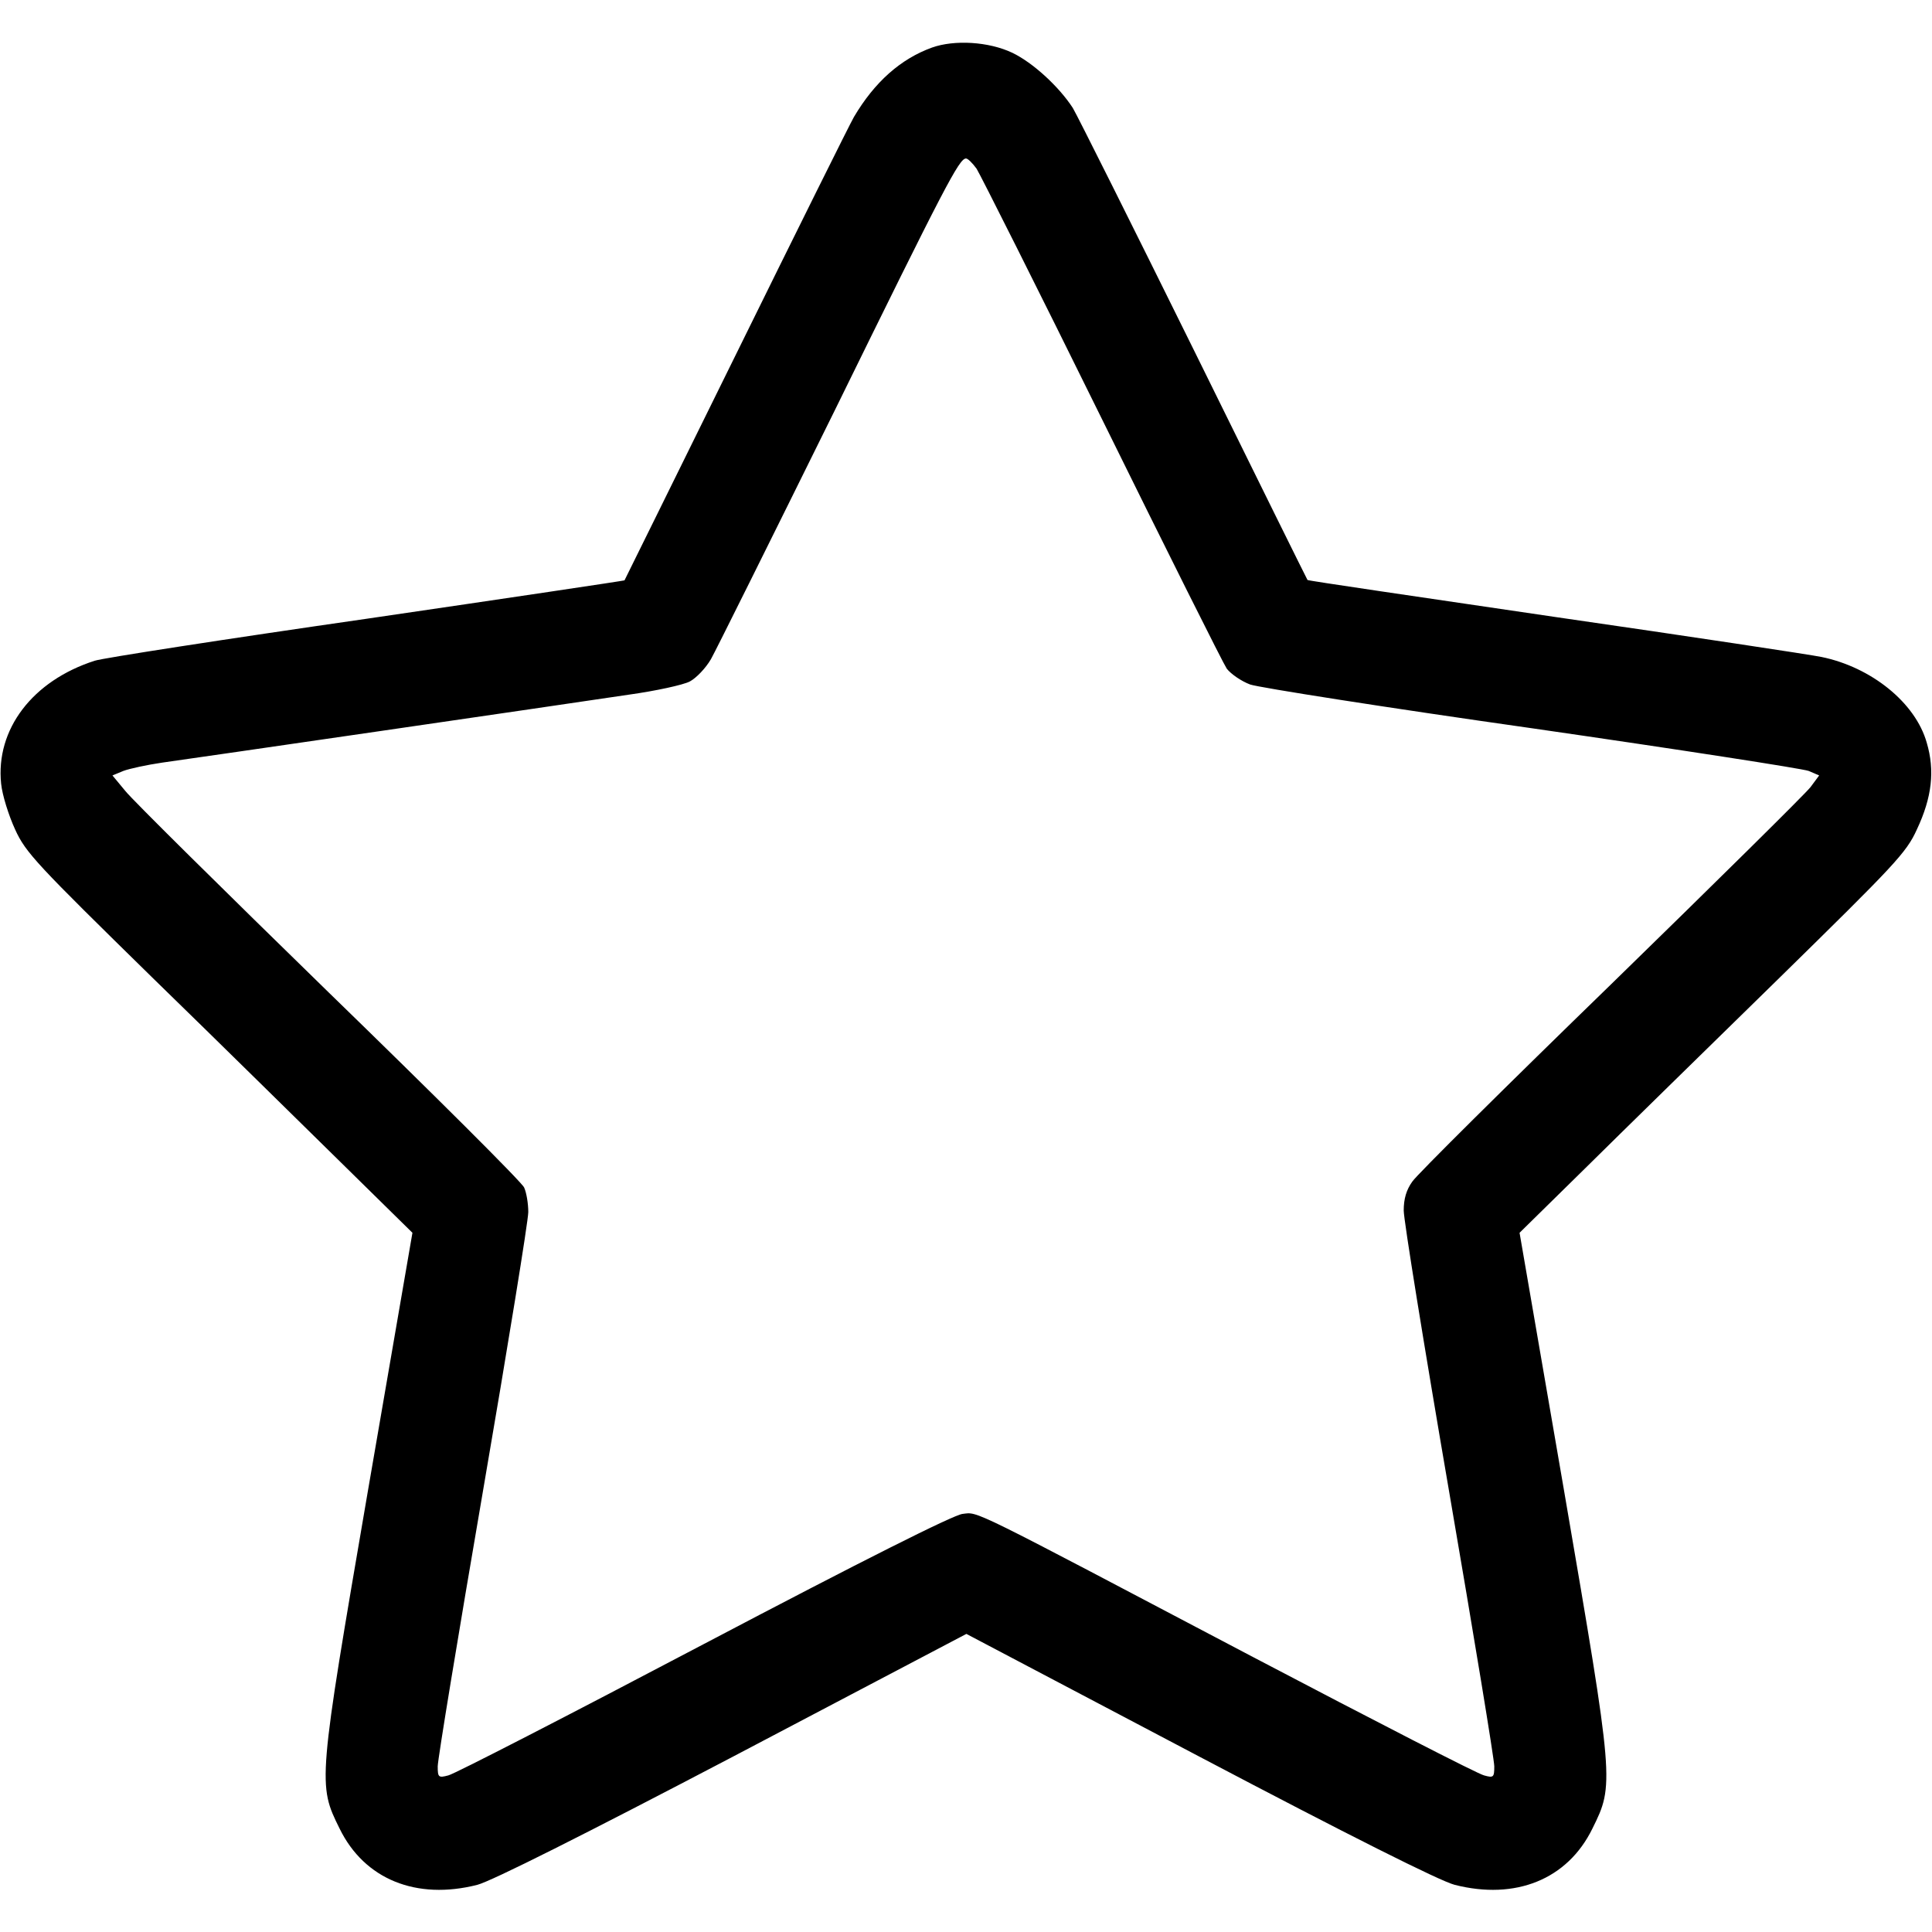
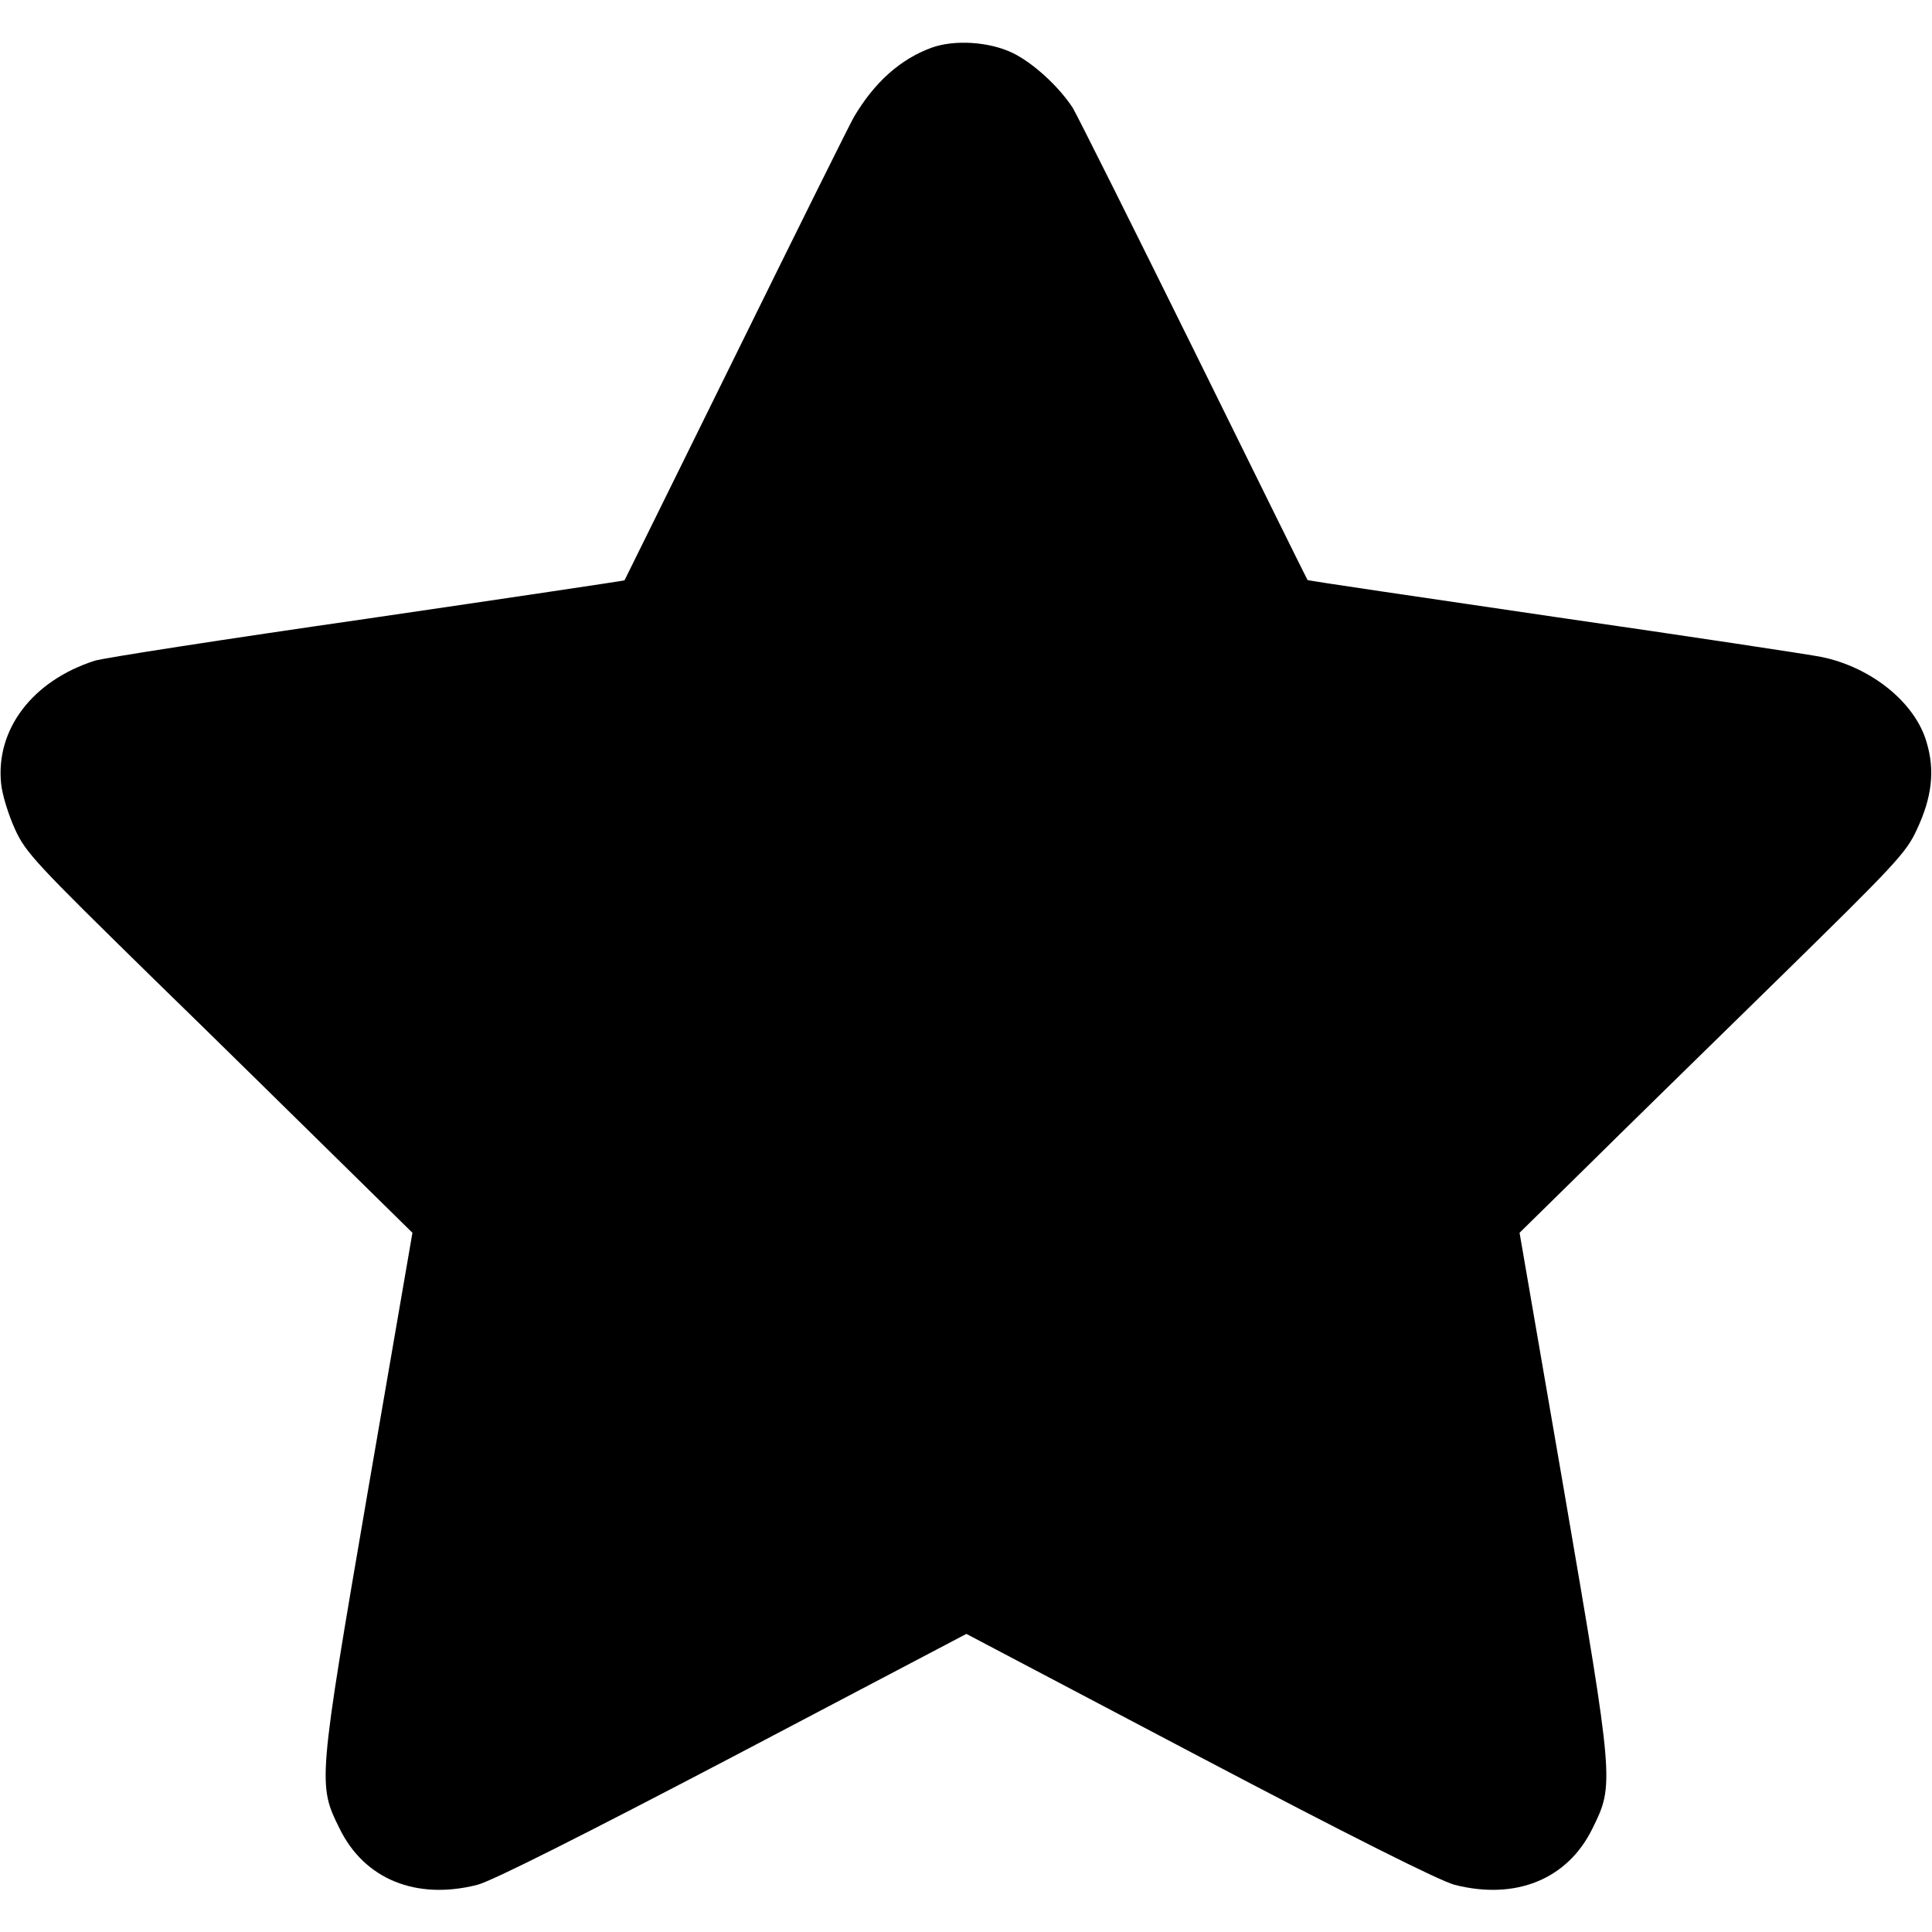
<svg xmlns="http://www.w3.org/2000/svg" version="1.0" width="512pt" height="512pt" viewBox="0 0 512 512" preserveAspectRatio="xMidYMid meet">
  <g transform="translate(0,512) scale(0.1,-0.1)" fill="#000000" stroke="none">
-     <path d="M2470 4994 c-83 -30 -152 -91 -207 -184 -11 -19 -152 -303 -313 -630 -161 -327 -294 -596 -295 -598 -1 -1 -309 -47 -685 -102 -375 -54 -698 -104 -719 -111 -165 -53 -263 -182 -248 -326 3 -30 20 -84 37 -121 28 -62 58 -93 363 -392 183 -178 412 -404 511 -501 l179 -176 -118 -684 c-133 -775 -133 -778 -75 -895 66 -135 204 -190 365 -149 38 10 283 133 678 340 l618 325 617 -325 c395 -208 638 -330 677 -340 161 -41 299 14 365 149 58 117 58 120 -75 895 l-118 684 174 171 c96 95 326 320 511 501 310 304 340 335 368 397 40 85 48 156 26 230 -30 106 -147 200 -279 227 -29 6 -346 54 -706 106 -360 53 -655 96 -656 98 -1 1 -136 274 -300 607 -164 332 -309 622 -322 644 -37 57 -106 120 -160 146 -63 30 -154 35 -213 14z m118 -321 c10 -16 160 -314 332 -663 172 -349 321 -647 331 -662 11 -14 38 -33 62 -42 23 -8 359 -61 747 -116 388 -56 717 -107 733 -113 l28 -12 -23 -31 c-13 -17 -250 -251 -528 -522 -278 -270 -515 -505 -527 -523 -16 -22 -23 -46 -23 -77 0 -25 54 -359 120 -743 66 -384 120 -712 120 -730 0 -29 -2 -31 -27 -24 -15 3 -291 145 -613 314 -760 400 -726 384 -769 379 -23 -2 -264 -123 -686 -345 -357 -188 -662 -345 -677 -348 -26 -7 -28 -5 -28 24 0 18 54 346 120 730 66 384 120 716 120 739 0 23 -5 52 -11 65 -6 14 -239 246 -518 517 -278 271 -521 511 -539 534 l-34 41 29 12 c16 6 62 16 103 22 87 12 1042 151 1236 180 72 10 145 26 162 35 17 9 42 35 56 59 13 23 160 319 327 657 294 599 331 670 349 670 5 0 17 -12 28 -27z" />
+     <path d="M2470 4994 c-83 -30 -152 -91 -207 -184 -11 -19 -152 -303 -313 -630 -161 -327 -294 -596 -295 -598 -1 -1 -309 -47 -685 -102 -375 -54 -698 -104 -719 -111 -165 -53 -263 -182 -248 -326 3 -30 20 -84 37 -121 28 -62 58 -93 363 -392 183 -178 412 -404 511 -501 l179 -176 -118 -684 c-133 -775 -133 -778 -75 -895 66 -135 204 -190 365 -149 39 10 283 133 678 340 l618 325 617 -325 c395 -208 638 -330 677 -340 161 -41 299 14 365 149 58 117 58 120 -75 895 l-118 684 174 171 c96 95 326 320 511 501 310 304 340 335 368 397 40 85 48 156 26 230 -30 106 -147 200 -279 227 -29 6 -346 54 -706 106 -360 53 -655 96 -656 98 -1 1 -136 274 -300 607 -164 332 -309 622 -322 644 -37 57 -106 120 -160 146 -63 30 -154 35 -213 14z" />
  </g>
</svg>
